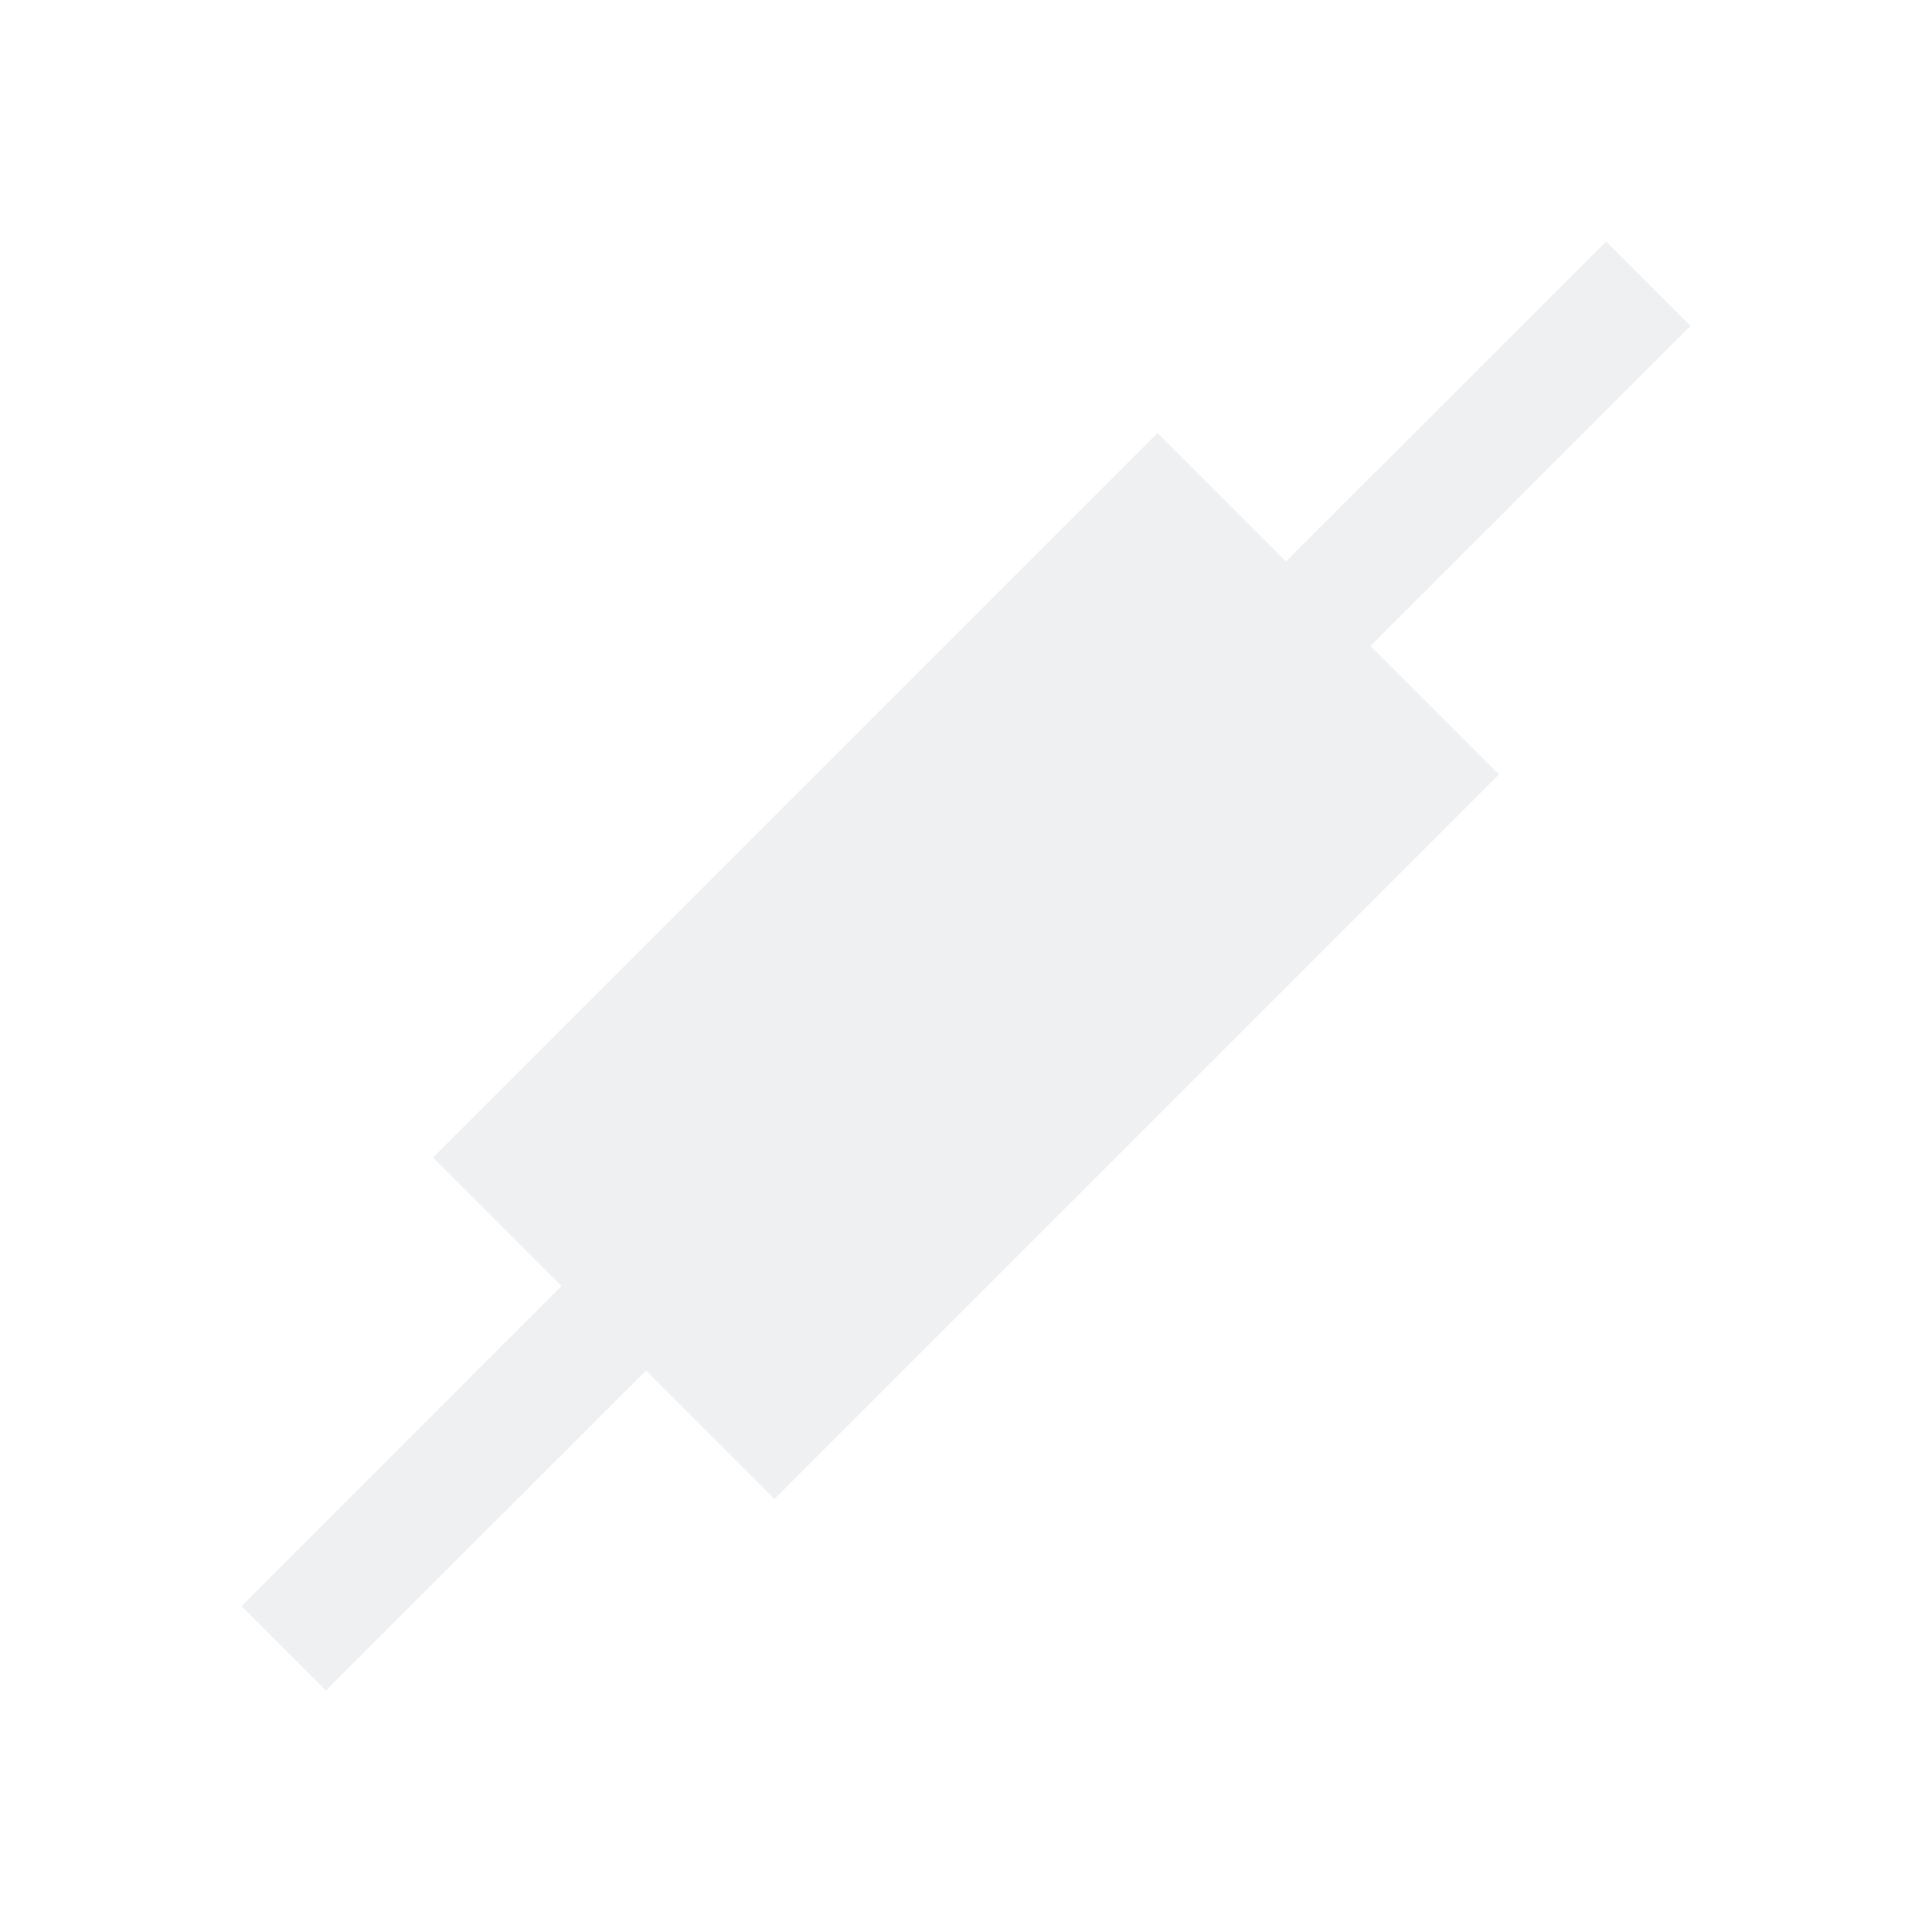
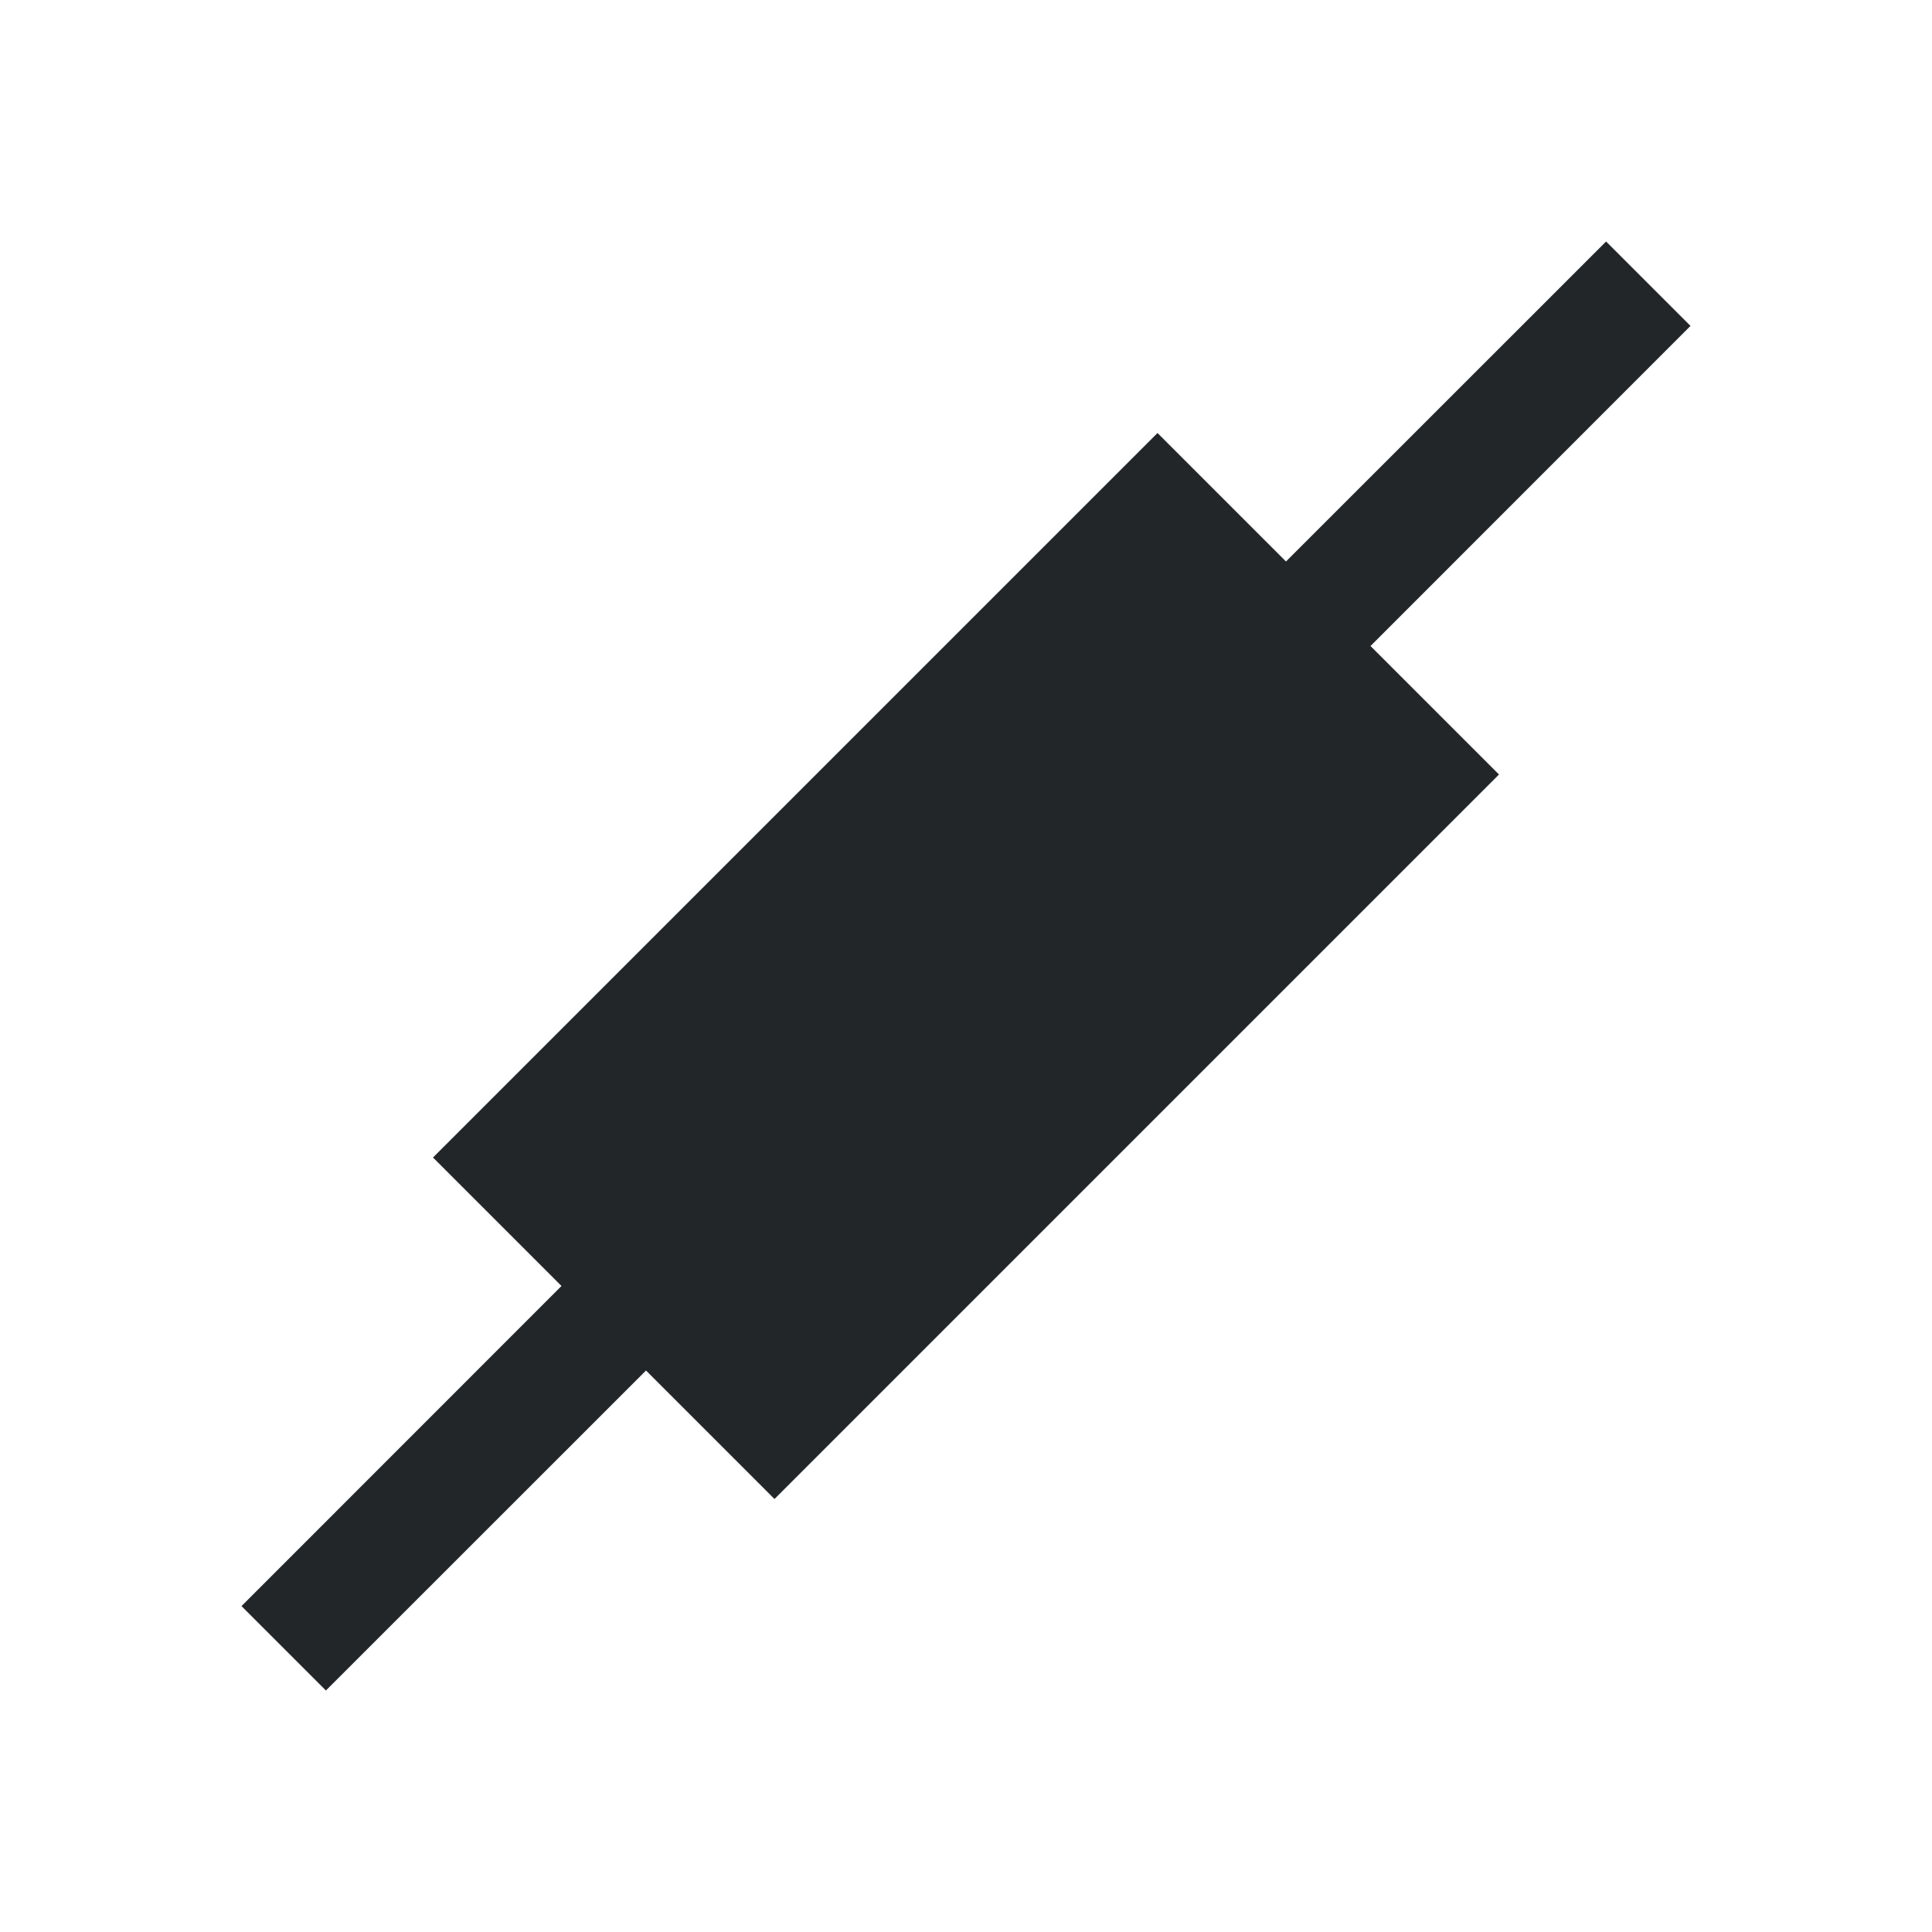
<svg xmlns="http://www.w3.org/2000/svg" viewBox="0 0 16 16">
  <defs id="defs3051">
    <style type="text/css" id="current-color-scheme">
      .ColorScheme-Text {
-         color:#eff0f1;
+         color:#232629;
      }
      </style>
  </defs>
  <path style="fill:currentColor;fill-opacity:1;stroke:none" d="M 13.301 2 L 10.65 4.65 L 9.586 3.586 L 3.586 9.586 L 4.65 10.65 L 2 13.301 L 2.699 14 L 5.35 11.35 L 6.414 12.414 L 12.414 6.414 L 11.35 5.35 L 14 2.699 L 13.301 2 z " class="ColorScheme-Text" />
</svg>
